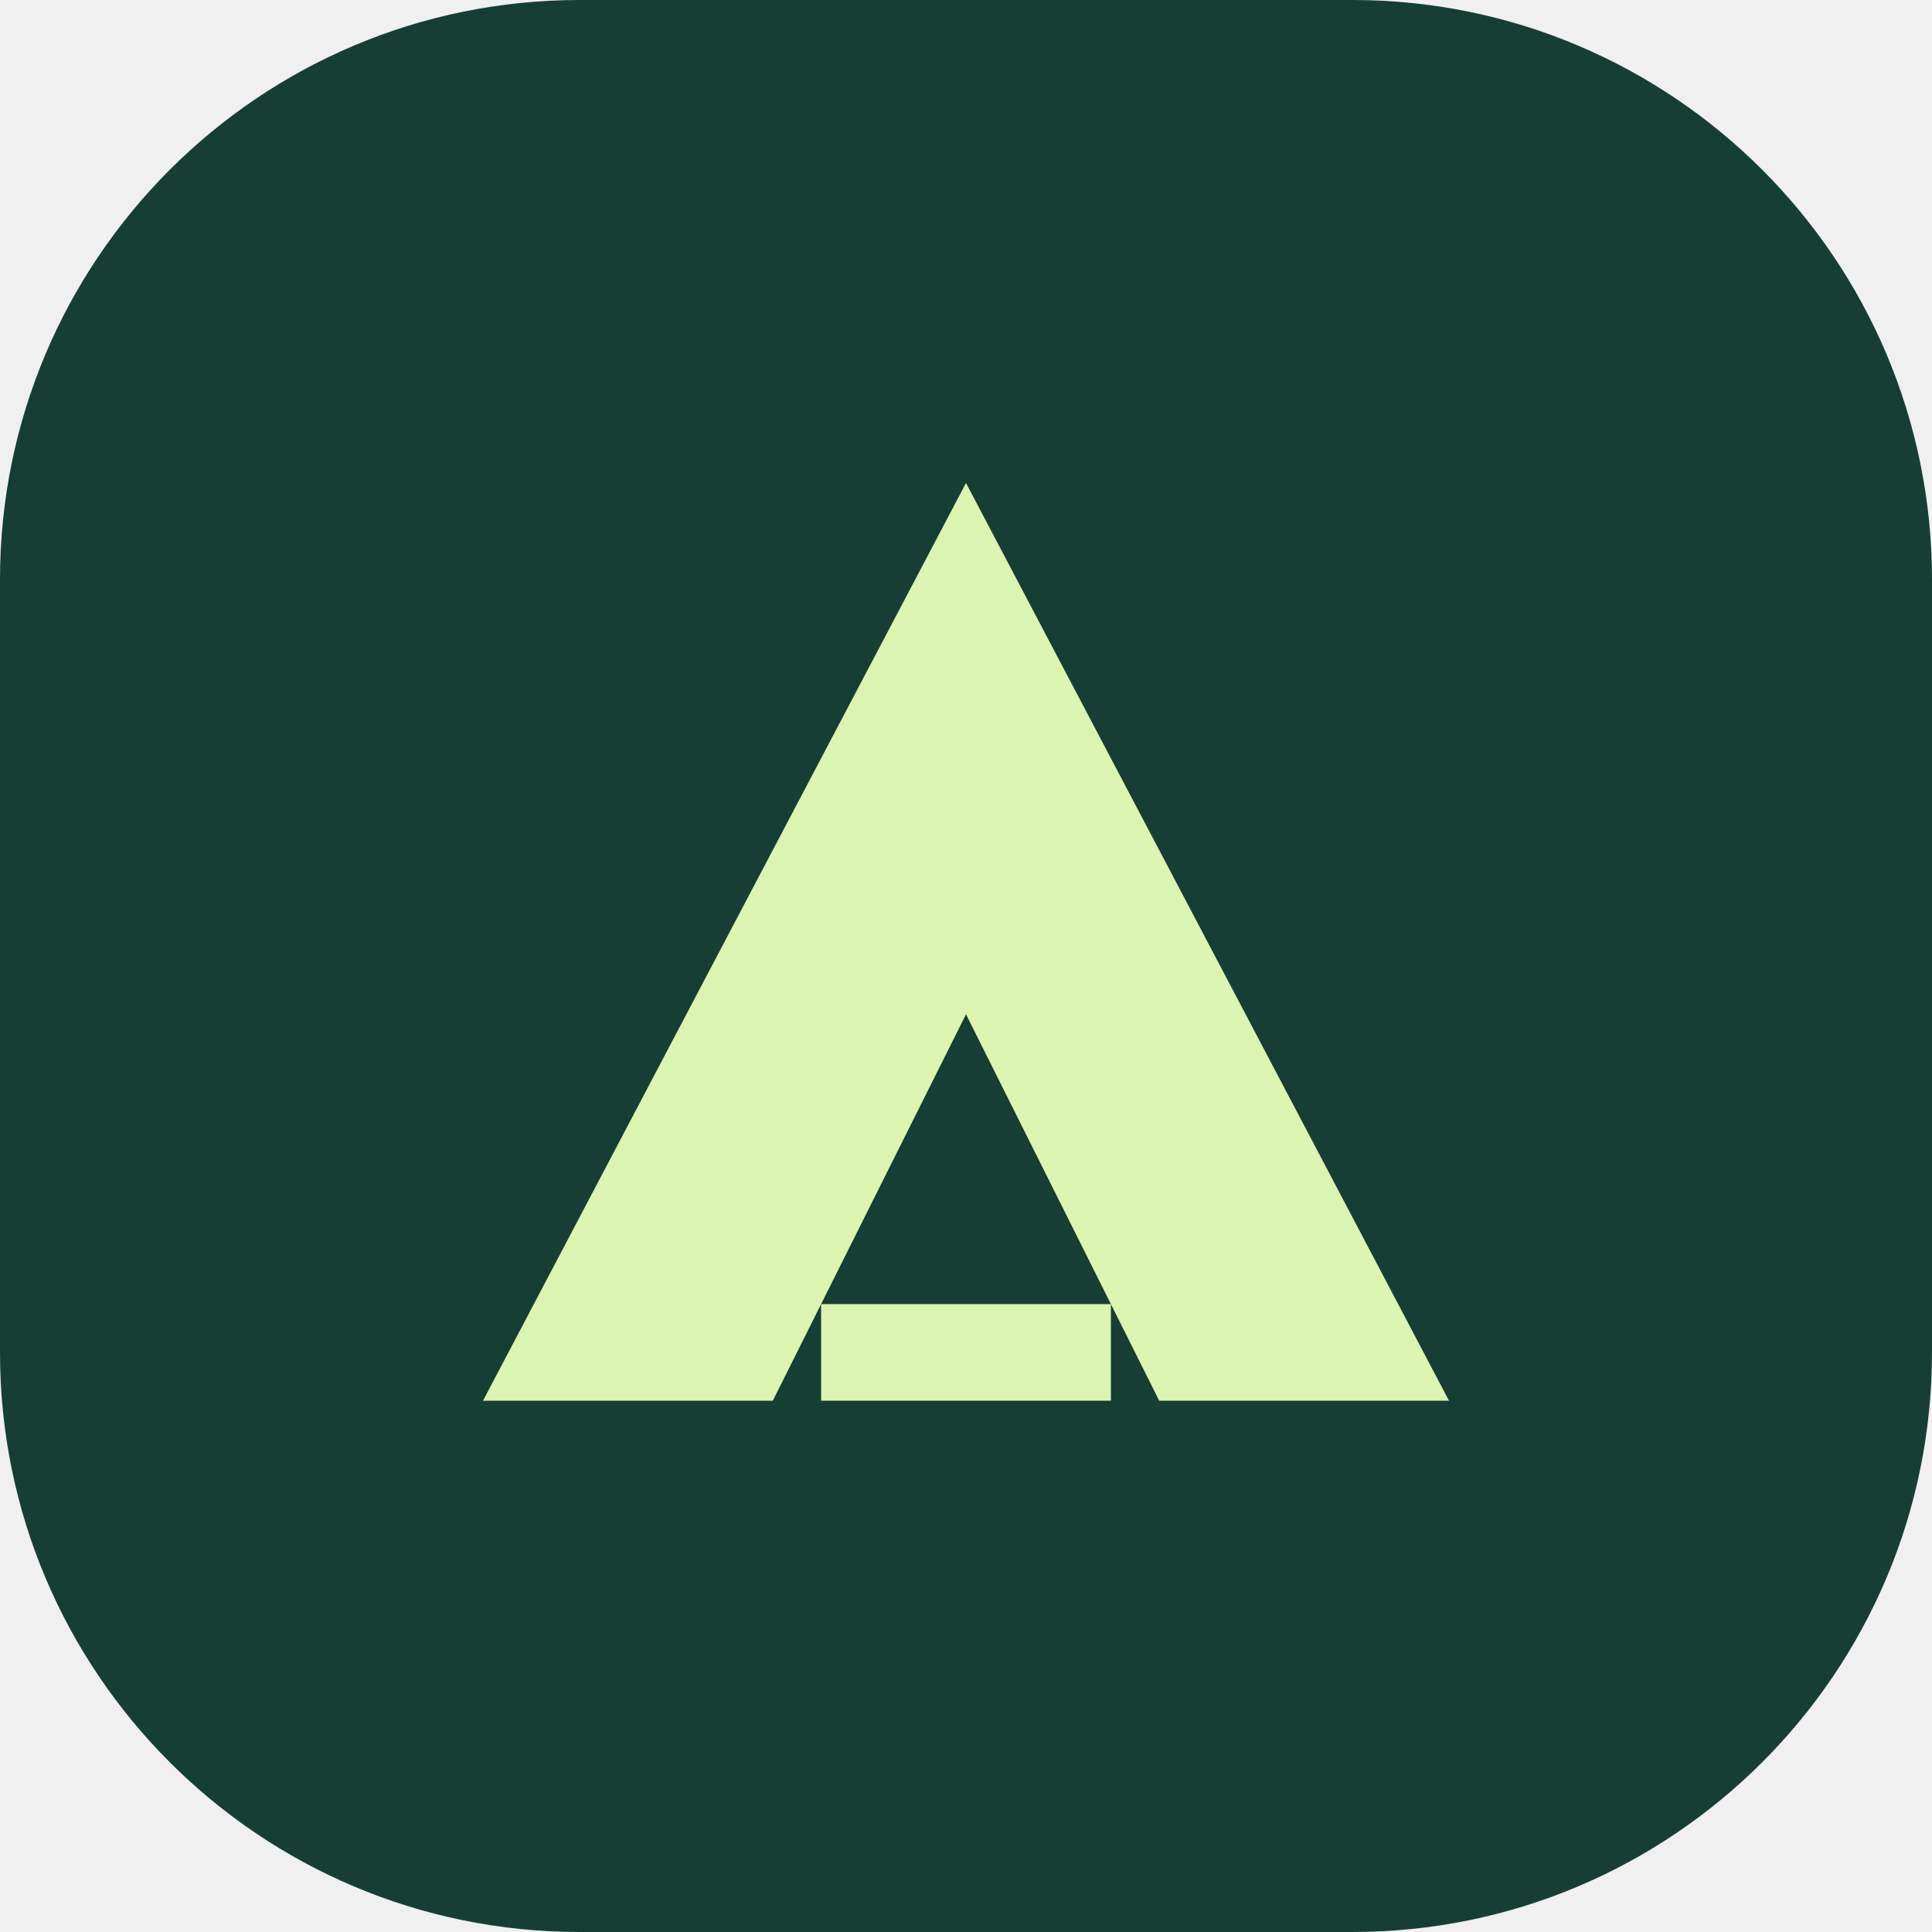
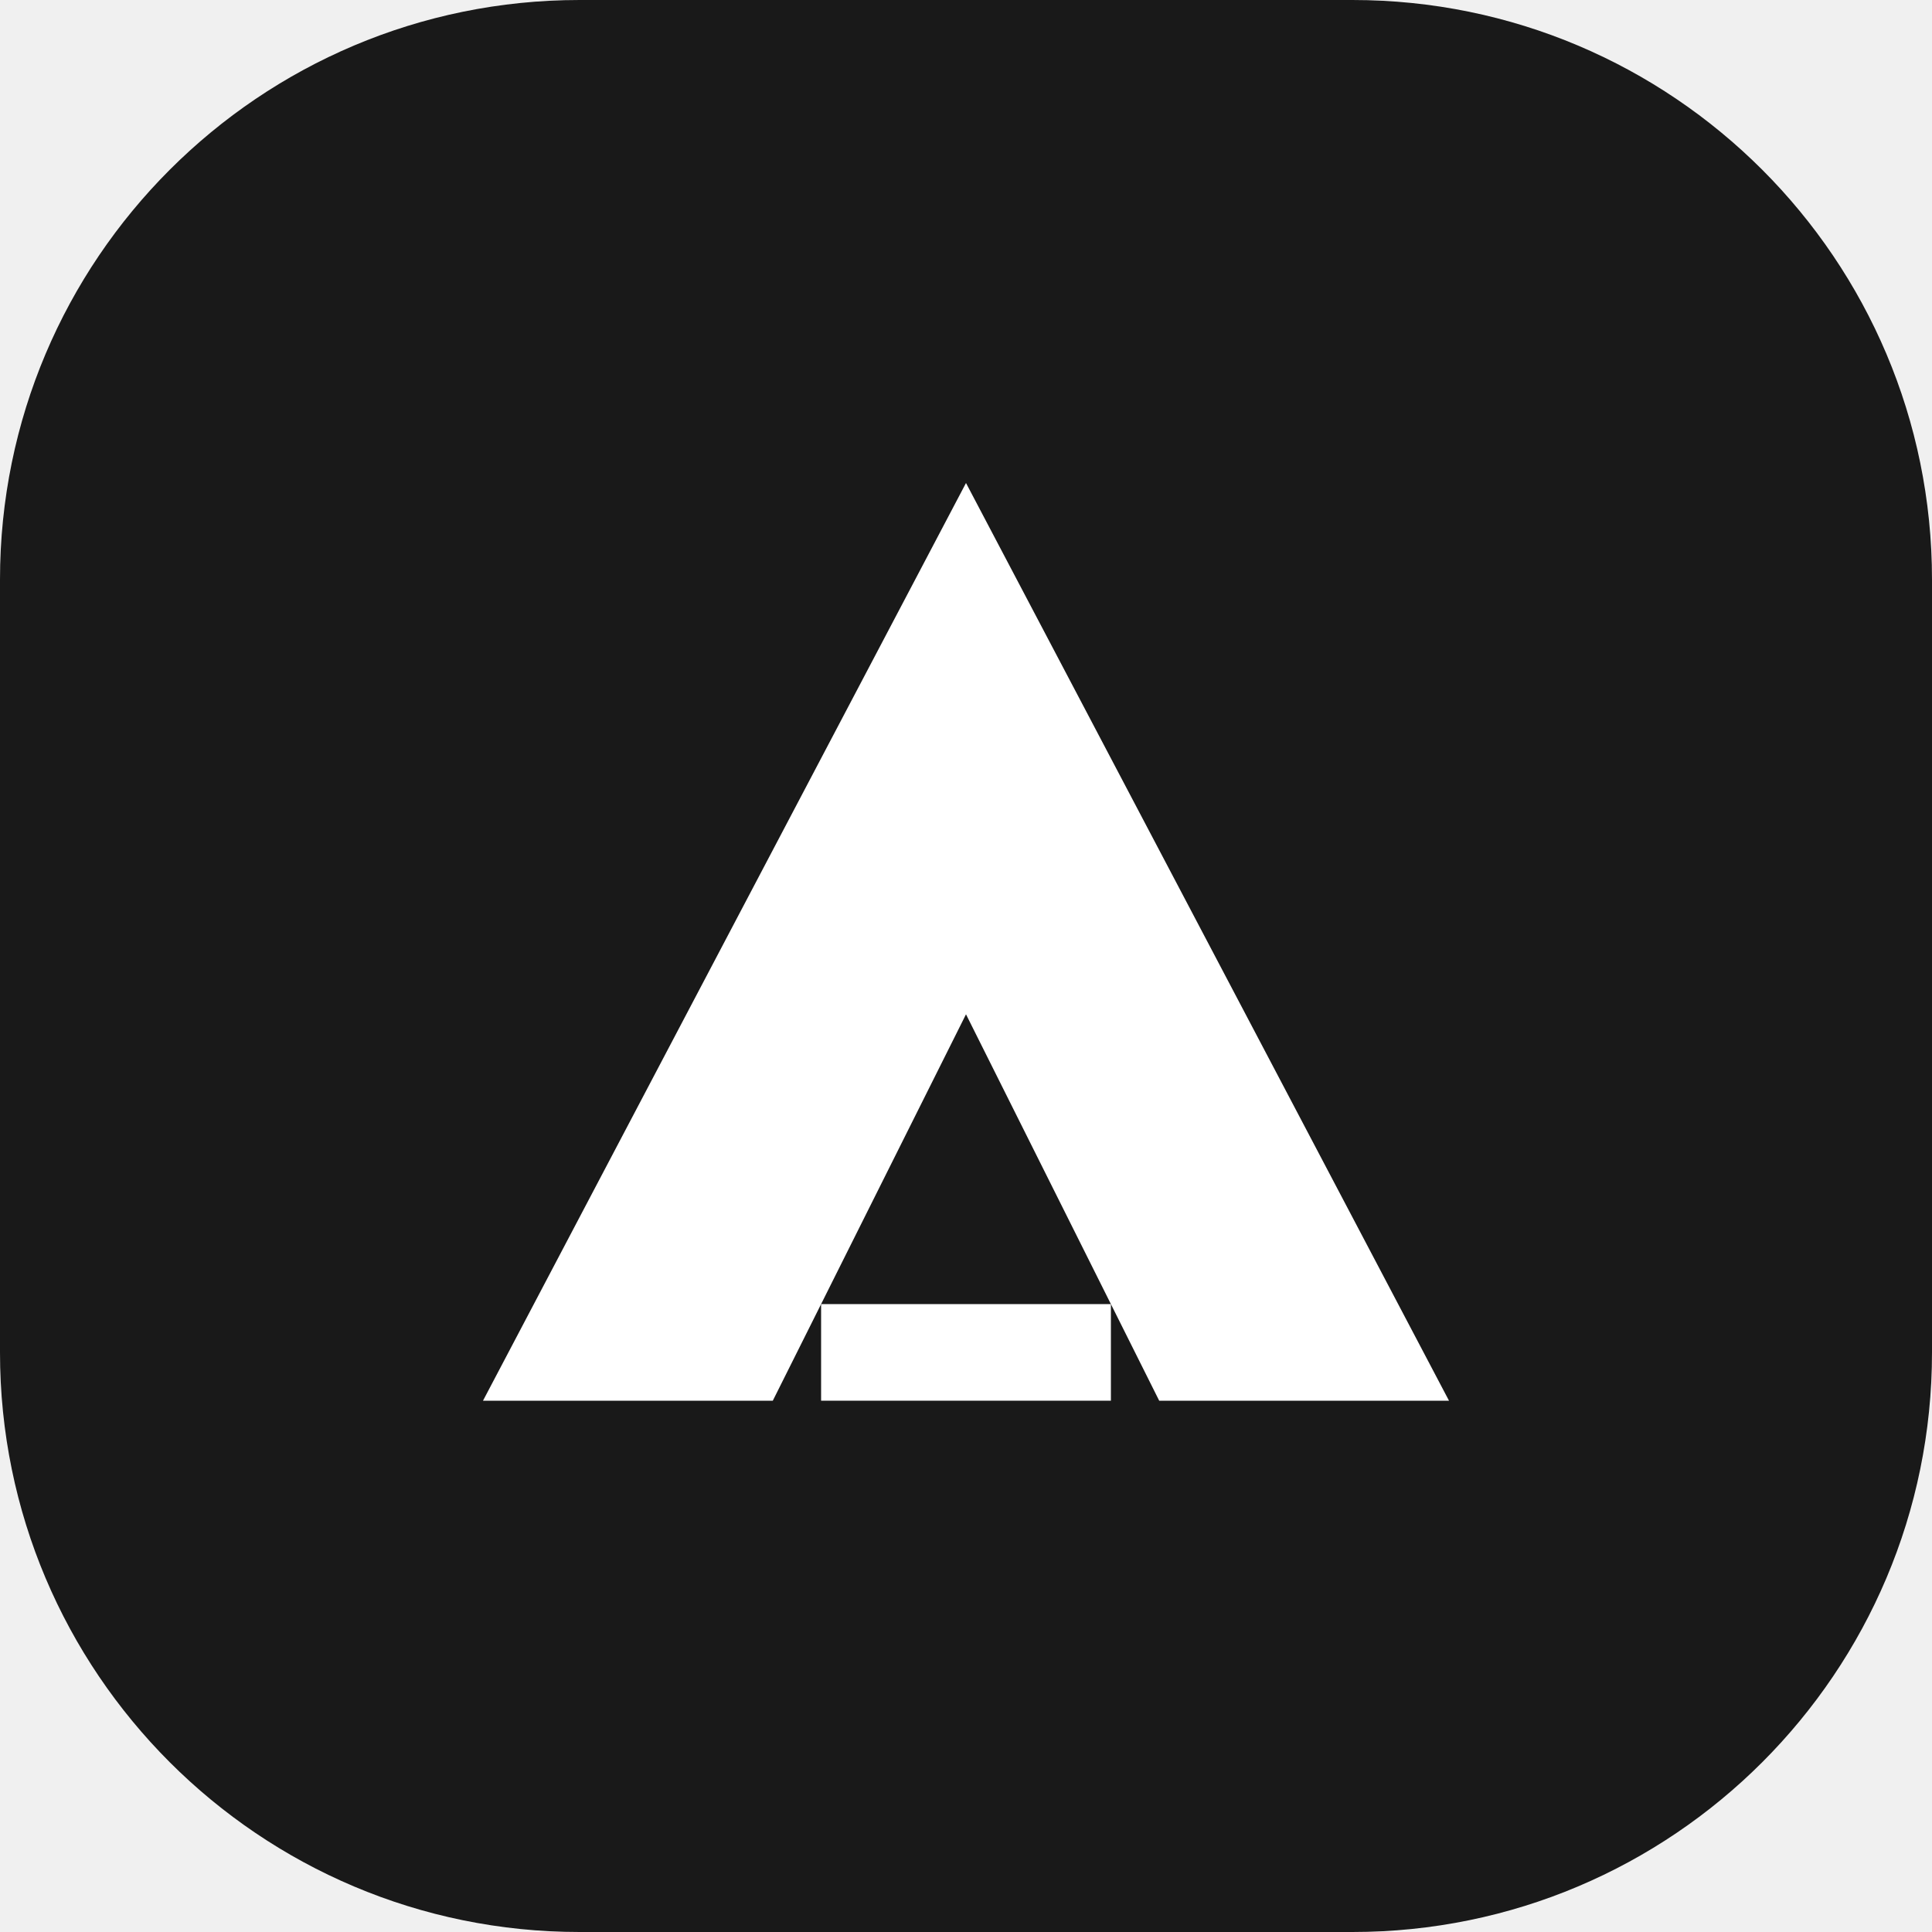
<svg xmlns="http://www.w3.org/2000/svg" viewBox="0 0 40 40">
-   <rect width="40" height="40" rx="12" fill="#173e35" />
-   <path d="m10 29 10-19 10 19h-6l-4-8-4 8z" fill="#dcf4b1" />
-   <path d="M17 28h6" stroke="#dcf4b1" stroke-width="2" />
+   <rect width="40" height="40" rx="12" fill="#191919" />
+   <path d="m10 29 10-19 10 19h-6l-4-8-4 8z" fill="#ffffff" />
+   <path d="M17 28h6" stroke="#ffffff" stroke-width="2" />
</svg>
